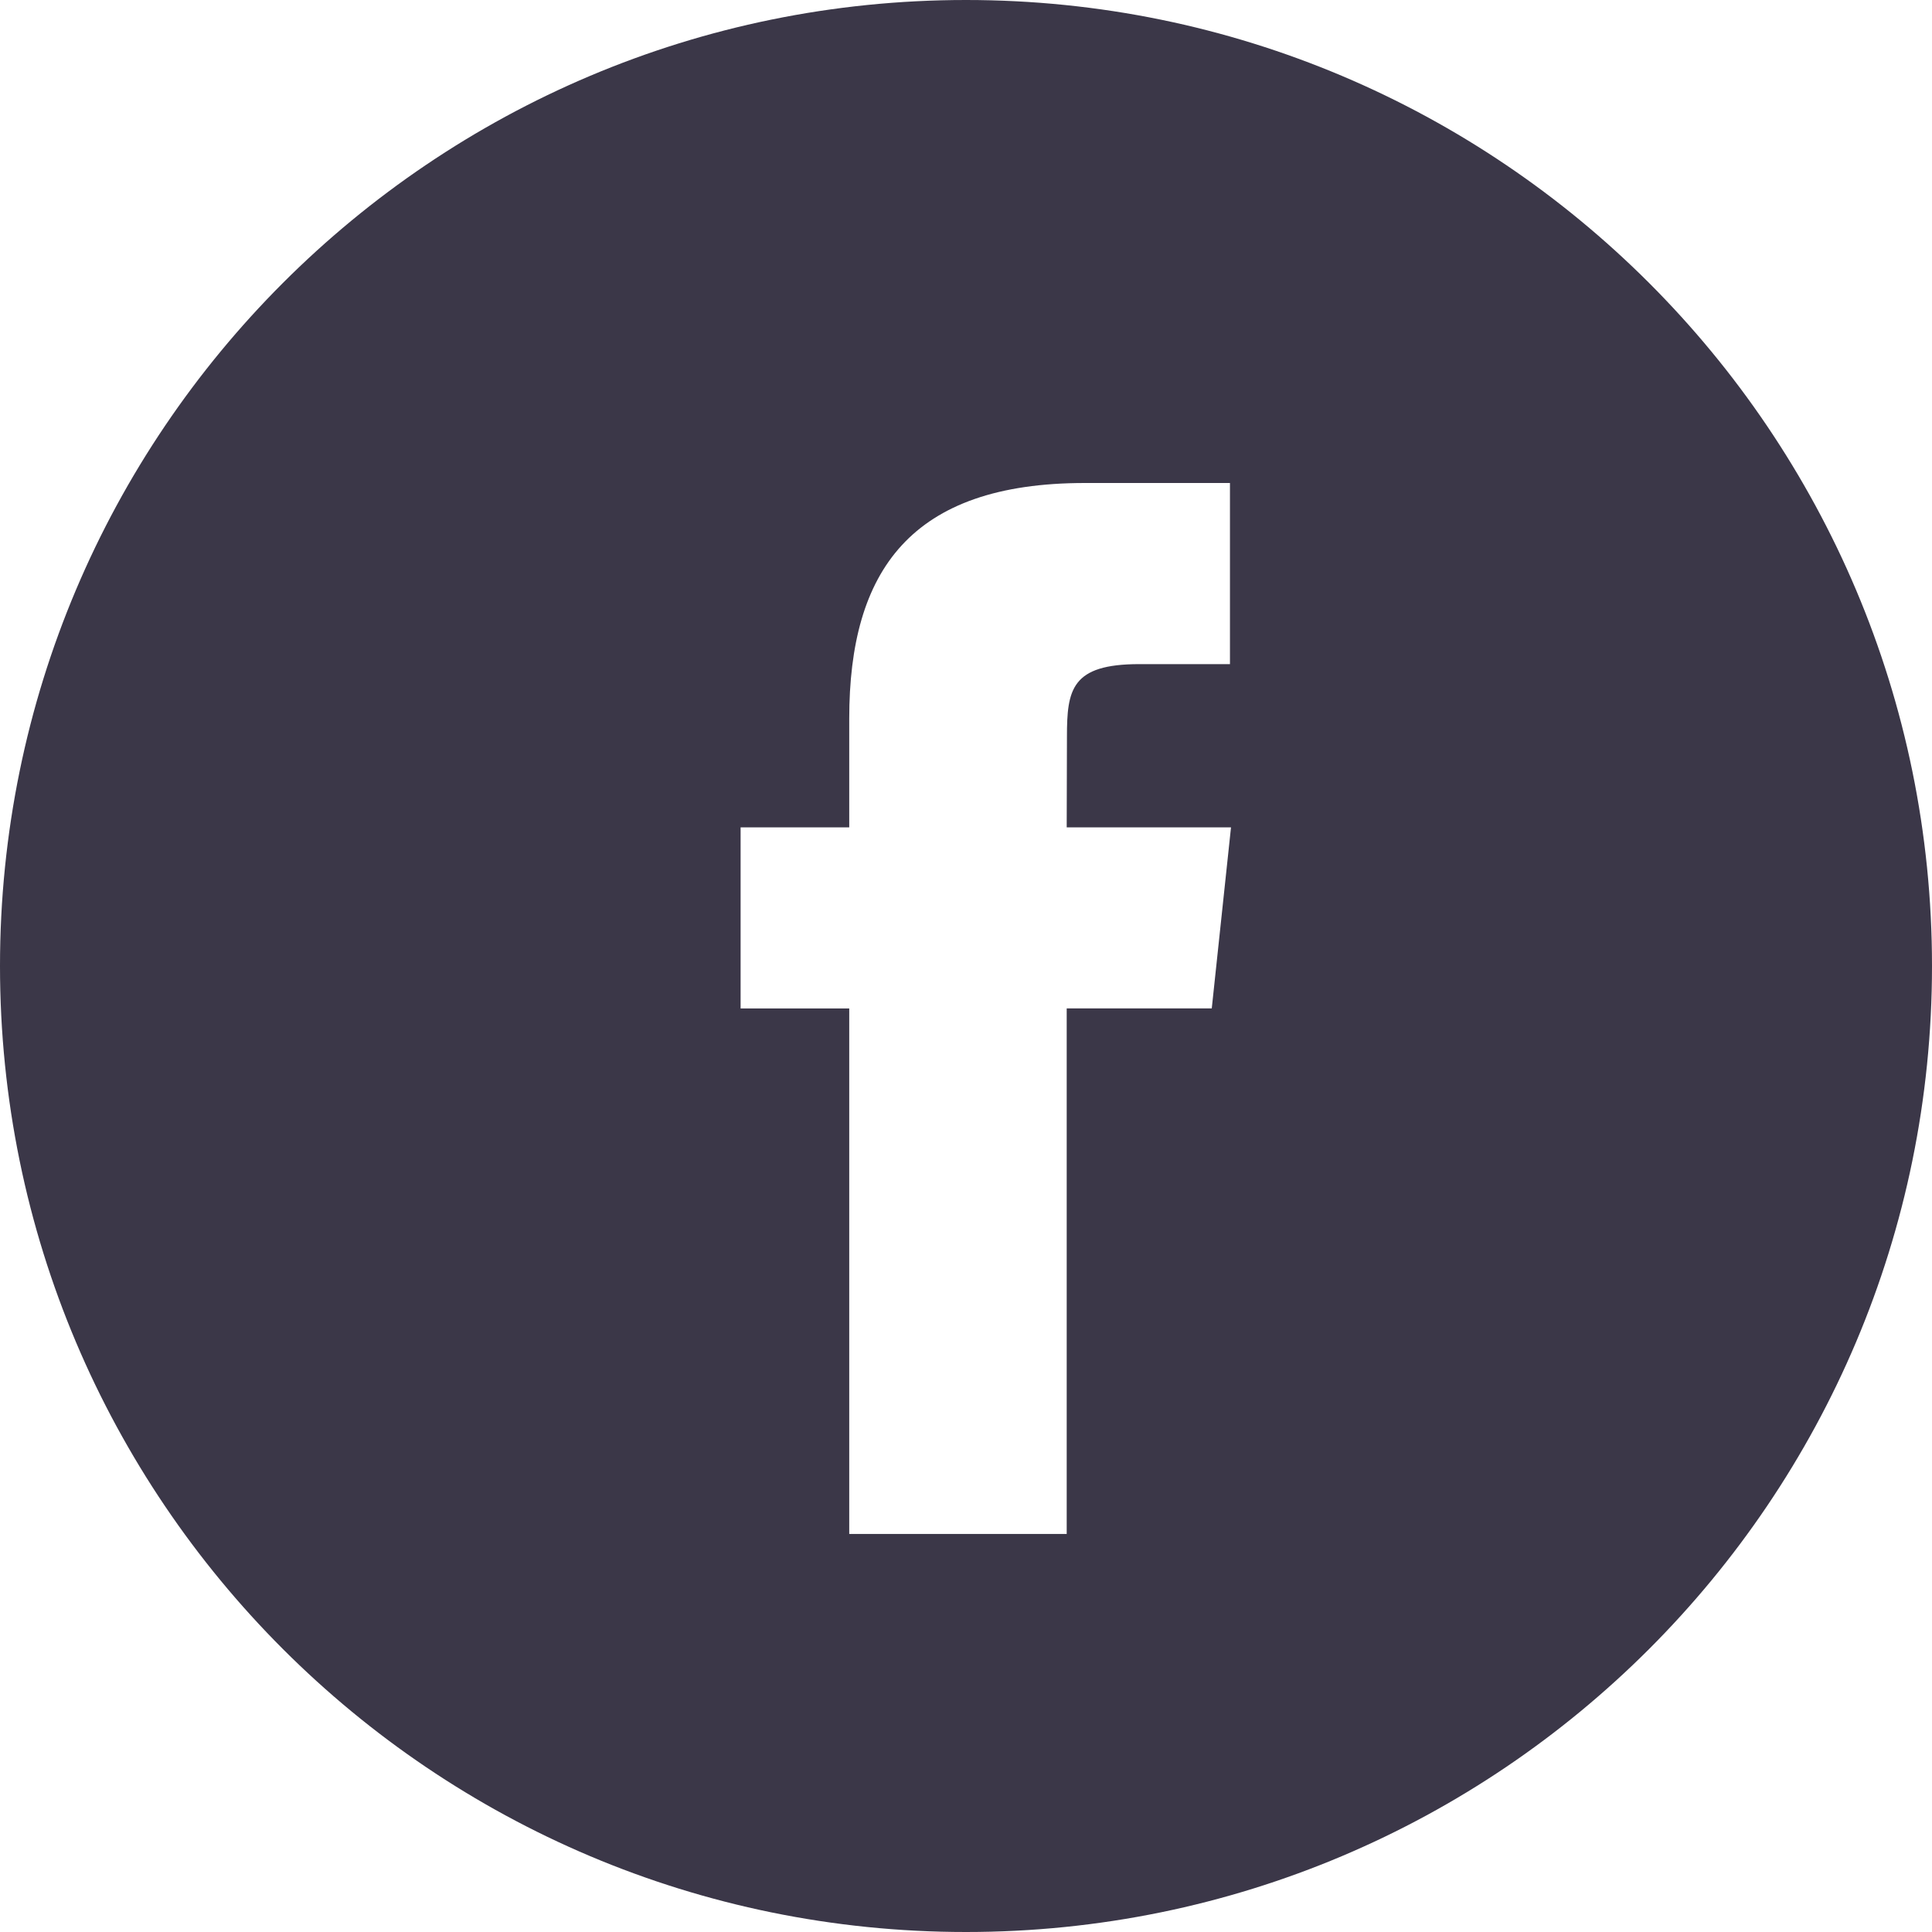
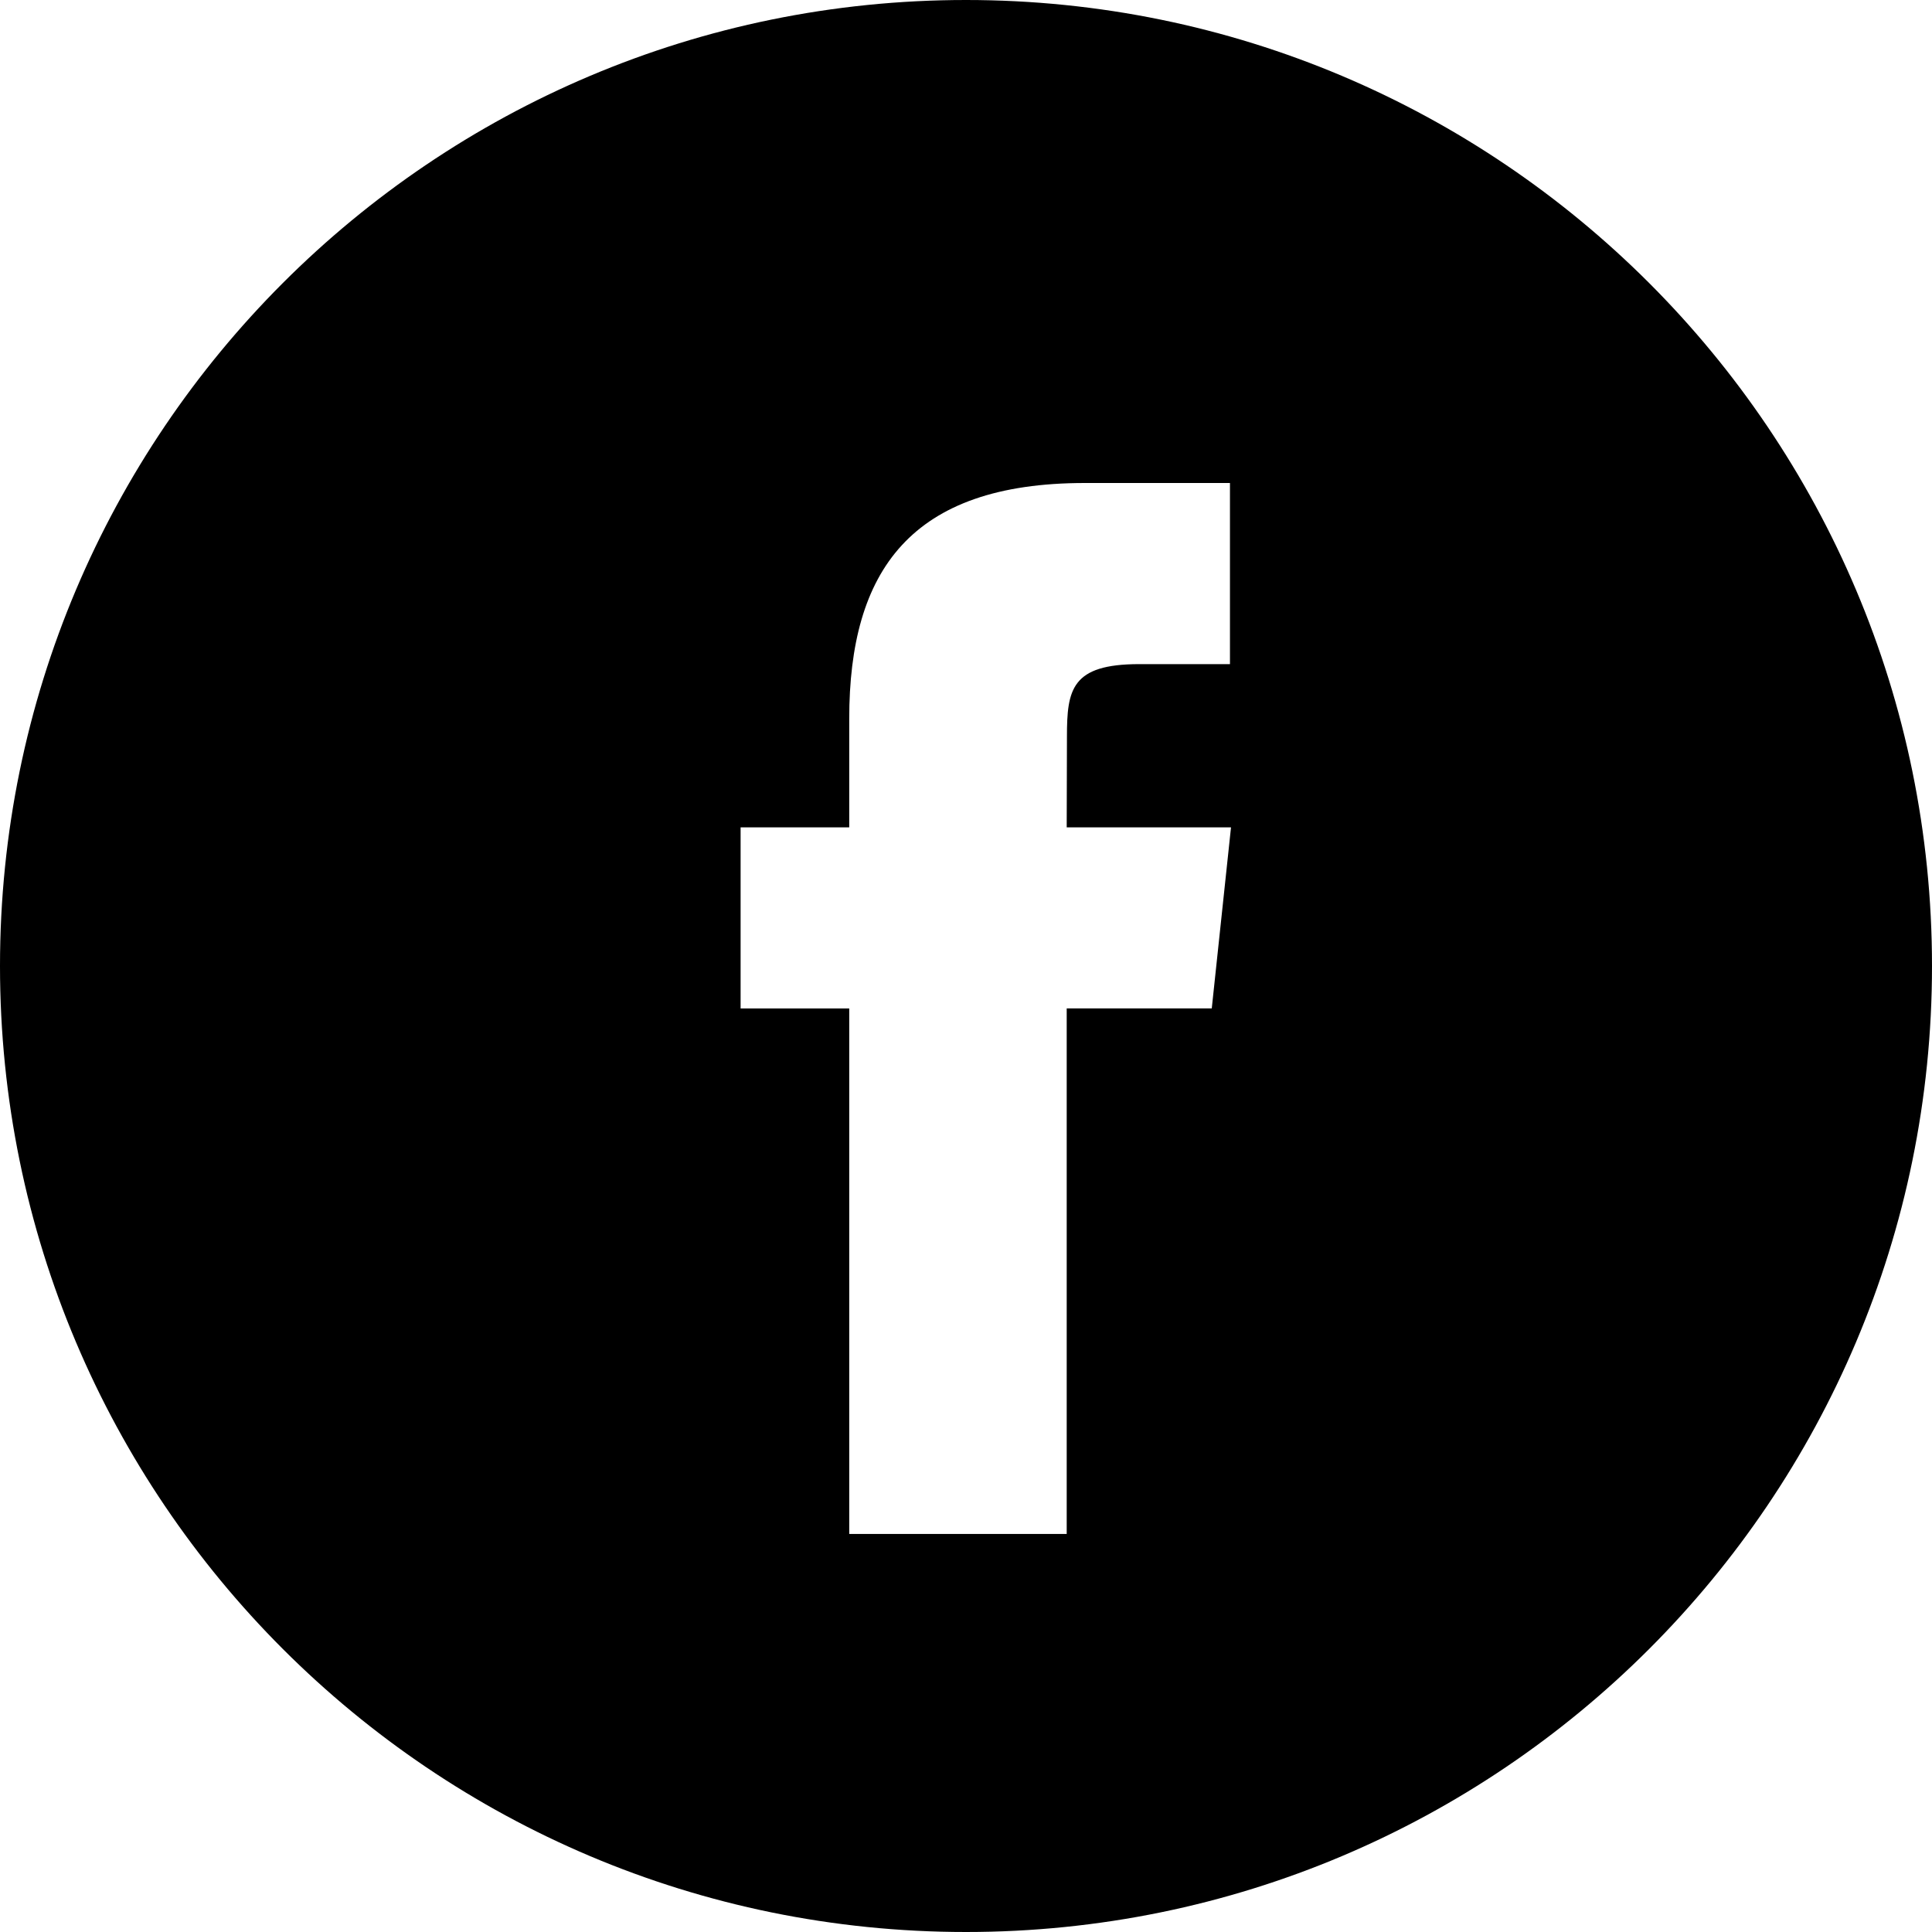
- <svg xmlns="http://www.w3.org/2000/svg" width="48" height="48" viewBox="0 0 48 48" fill="none">
-   <path fill-rule="evenodd" clip-rule="evenodd" d="M0 24C0 10.745 10.745 0 24 0C37.255 0 48 10.745 48 24C48 37.255 37.255 48 24 48C10.745 48 0 37.255 0 24ZM26.502 38.111V25.054H30.106L30.584 20.555H26.502L26.508 18.302C26.508 17.129 26.619 16.5 28.305 16.5H30.558V12H26.953C22.623 12 21.099 14.183 21.099 17.854V20.555H18.4V25.055H21.099V38.111H26.502Z" fill="#3B3748" />
+ <svg xmlns="http://www.w3.org/2000/svg" id="facebook" viewBox="0 0 48 48">
+   <path fill-rule="evenodd" clip-rule="evenodd" d="M0 24C0 10.745 10.745 0 24 0C37.255 0 48 10.745 48 24C48 37.255 37.255 48 24 48C10.745 48 0 37.255 0 24ZM26.502 38.111V25.054H30.106L30.584 20.555H26.502L26.508 18.302C26.508 17.129 26.619 16.5 28.305 16.5H30.558V12H26.953C22.623 12 21.099 14.183 21.099 17.854V20.555H18.4V25.055H21.099V38.111H26.502Z" />
</svg>
